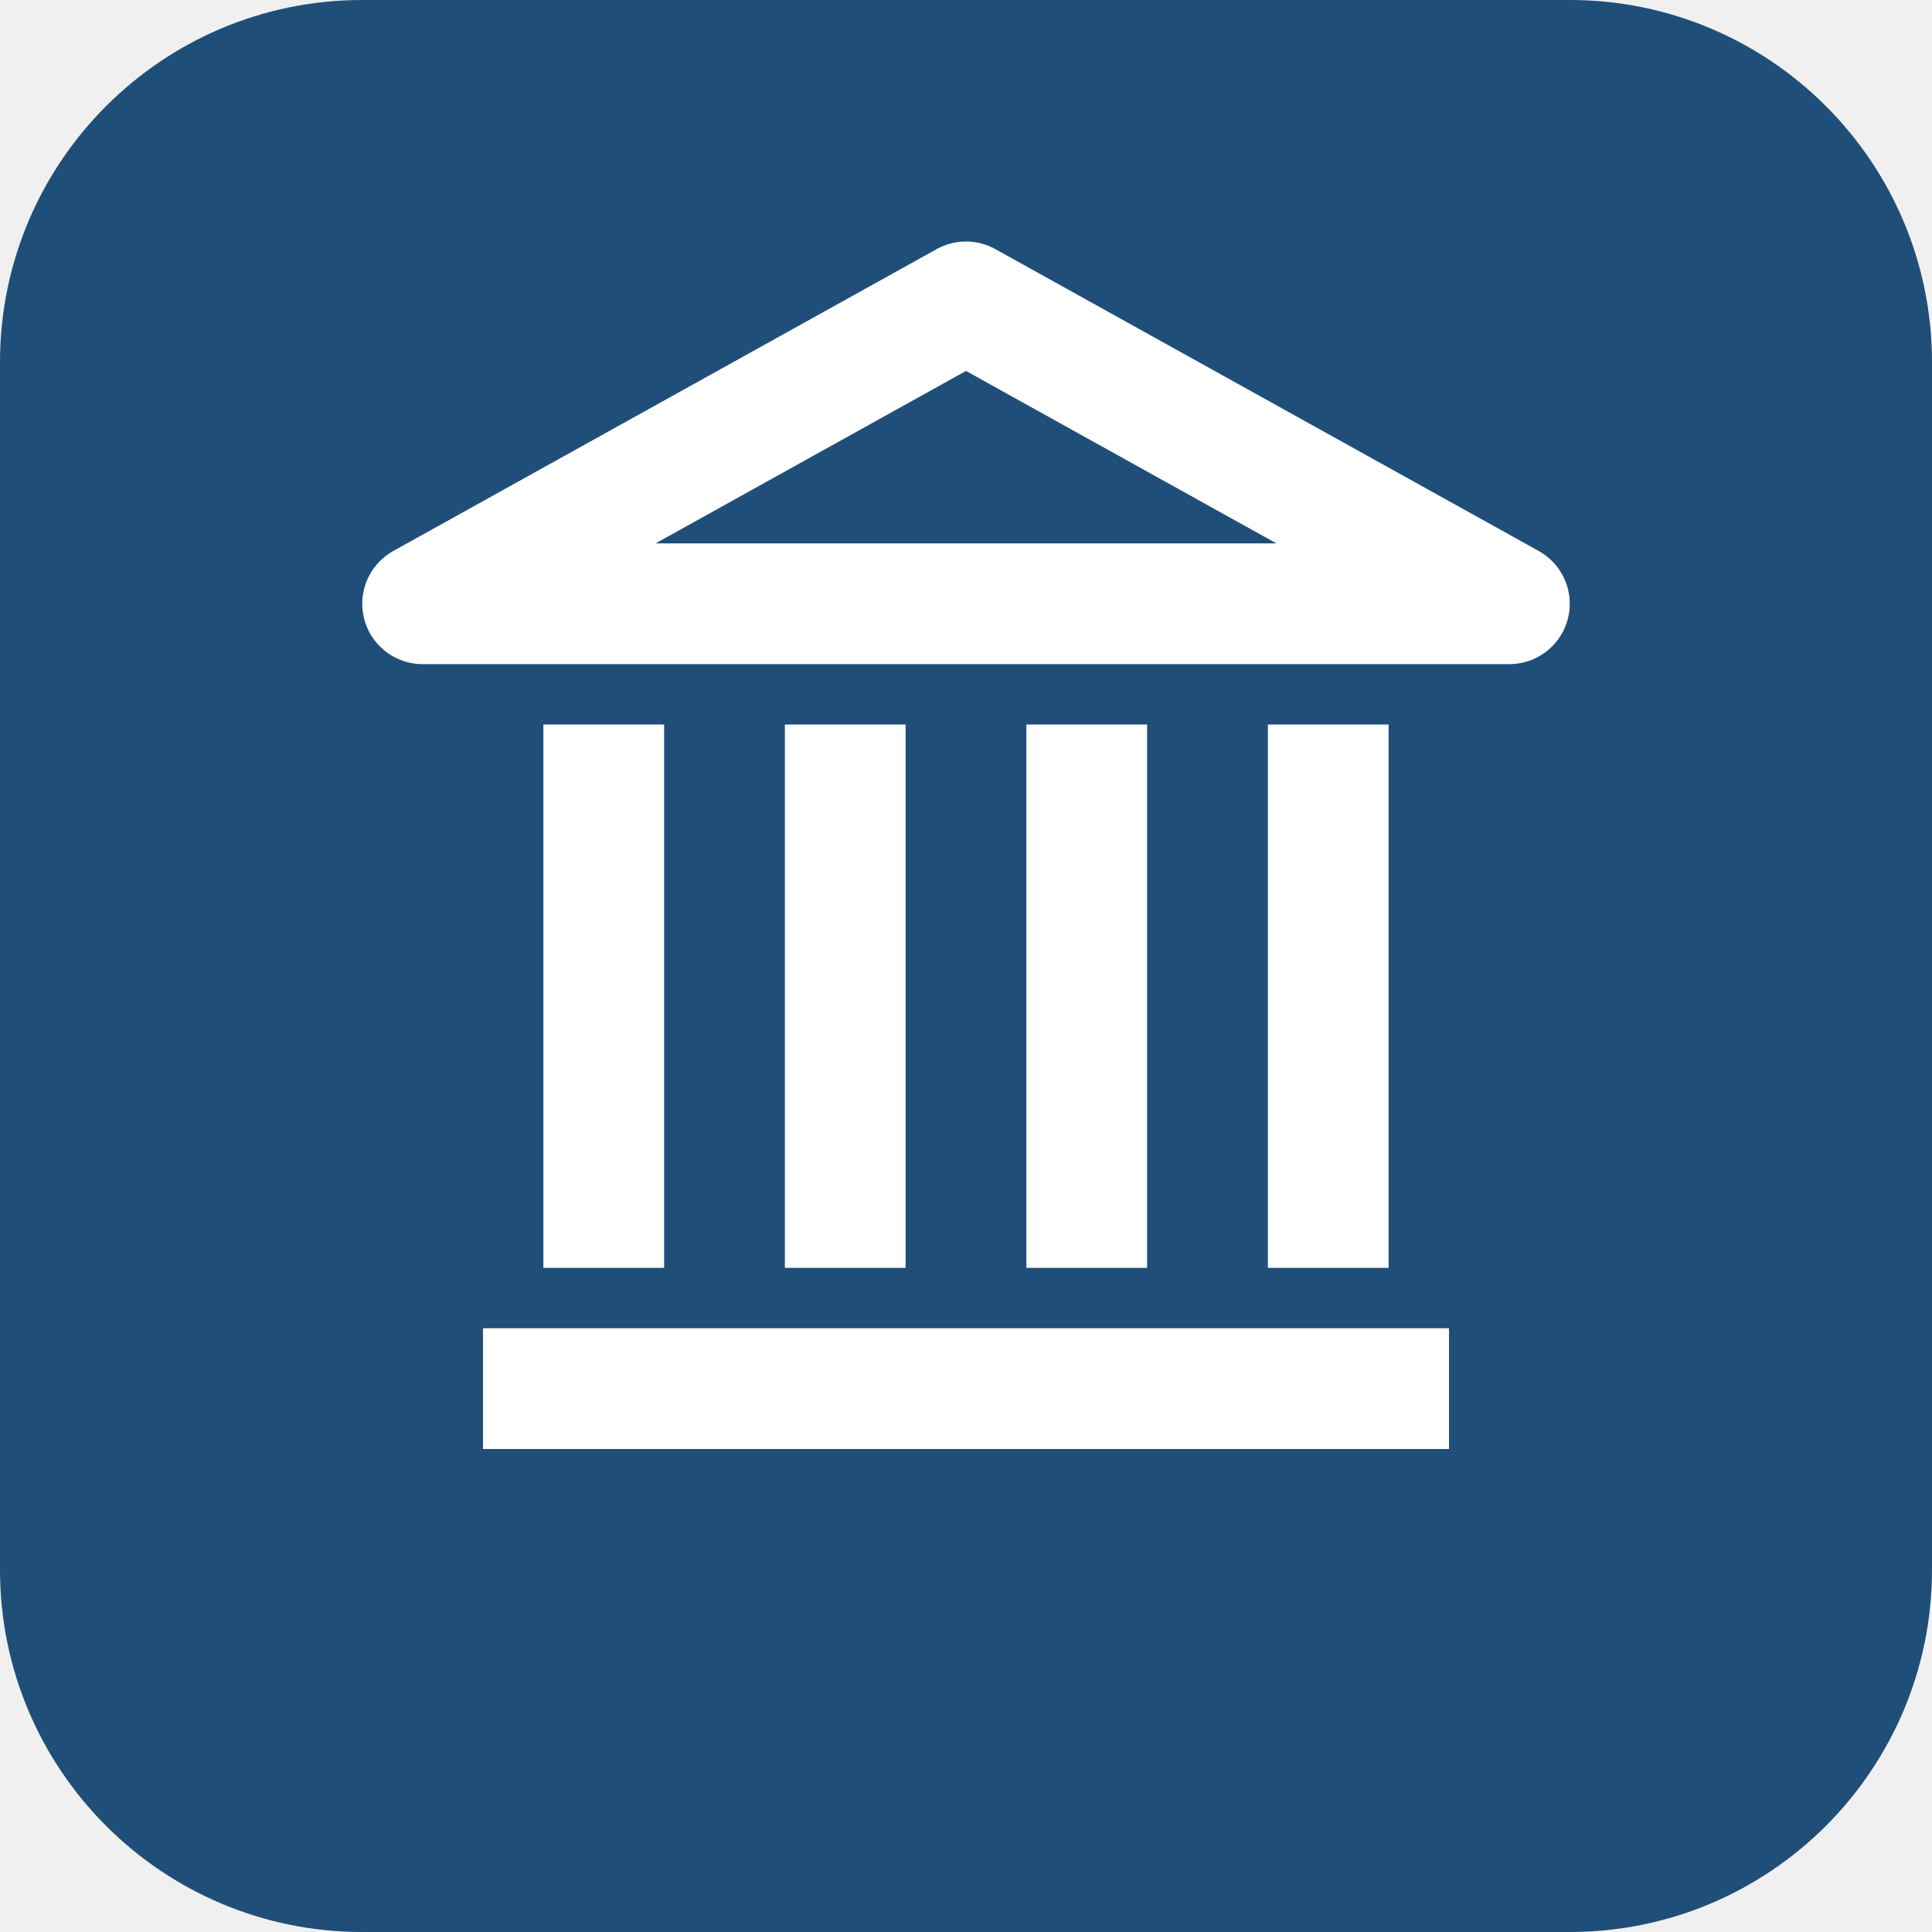
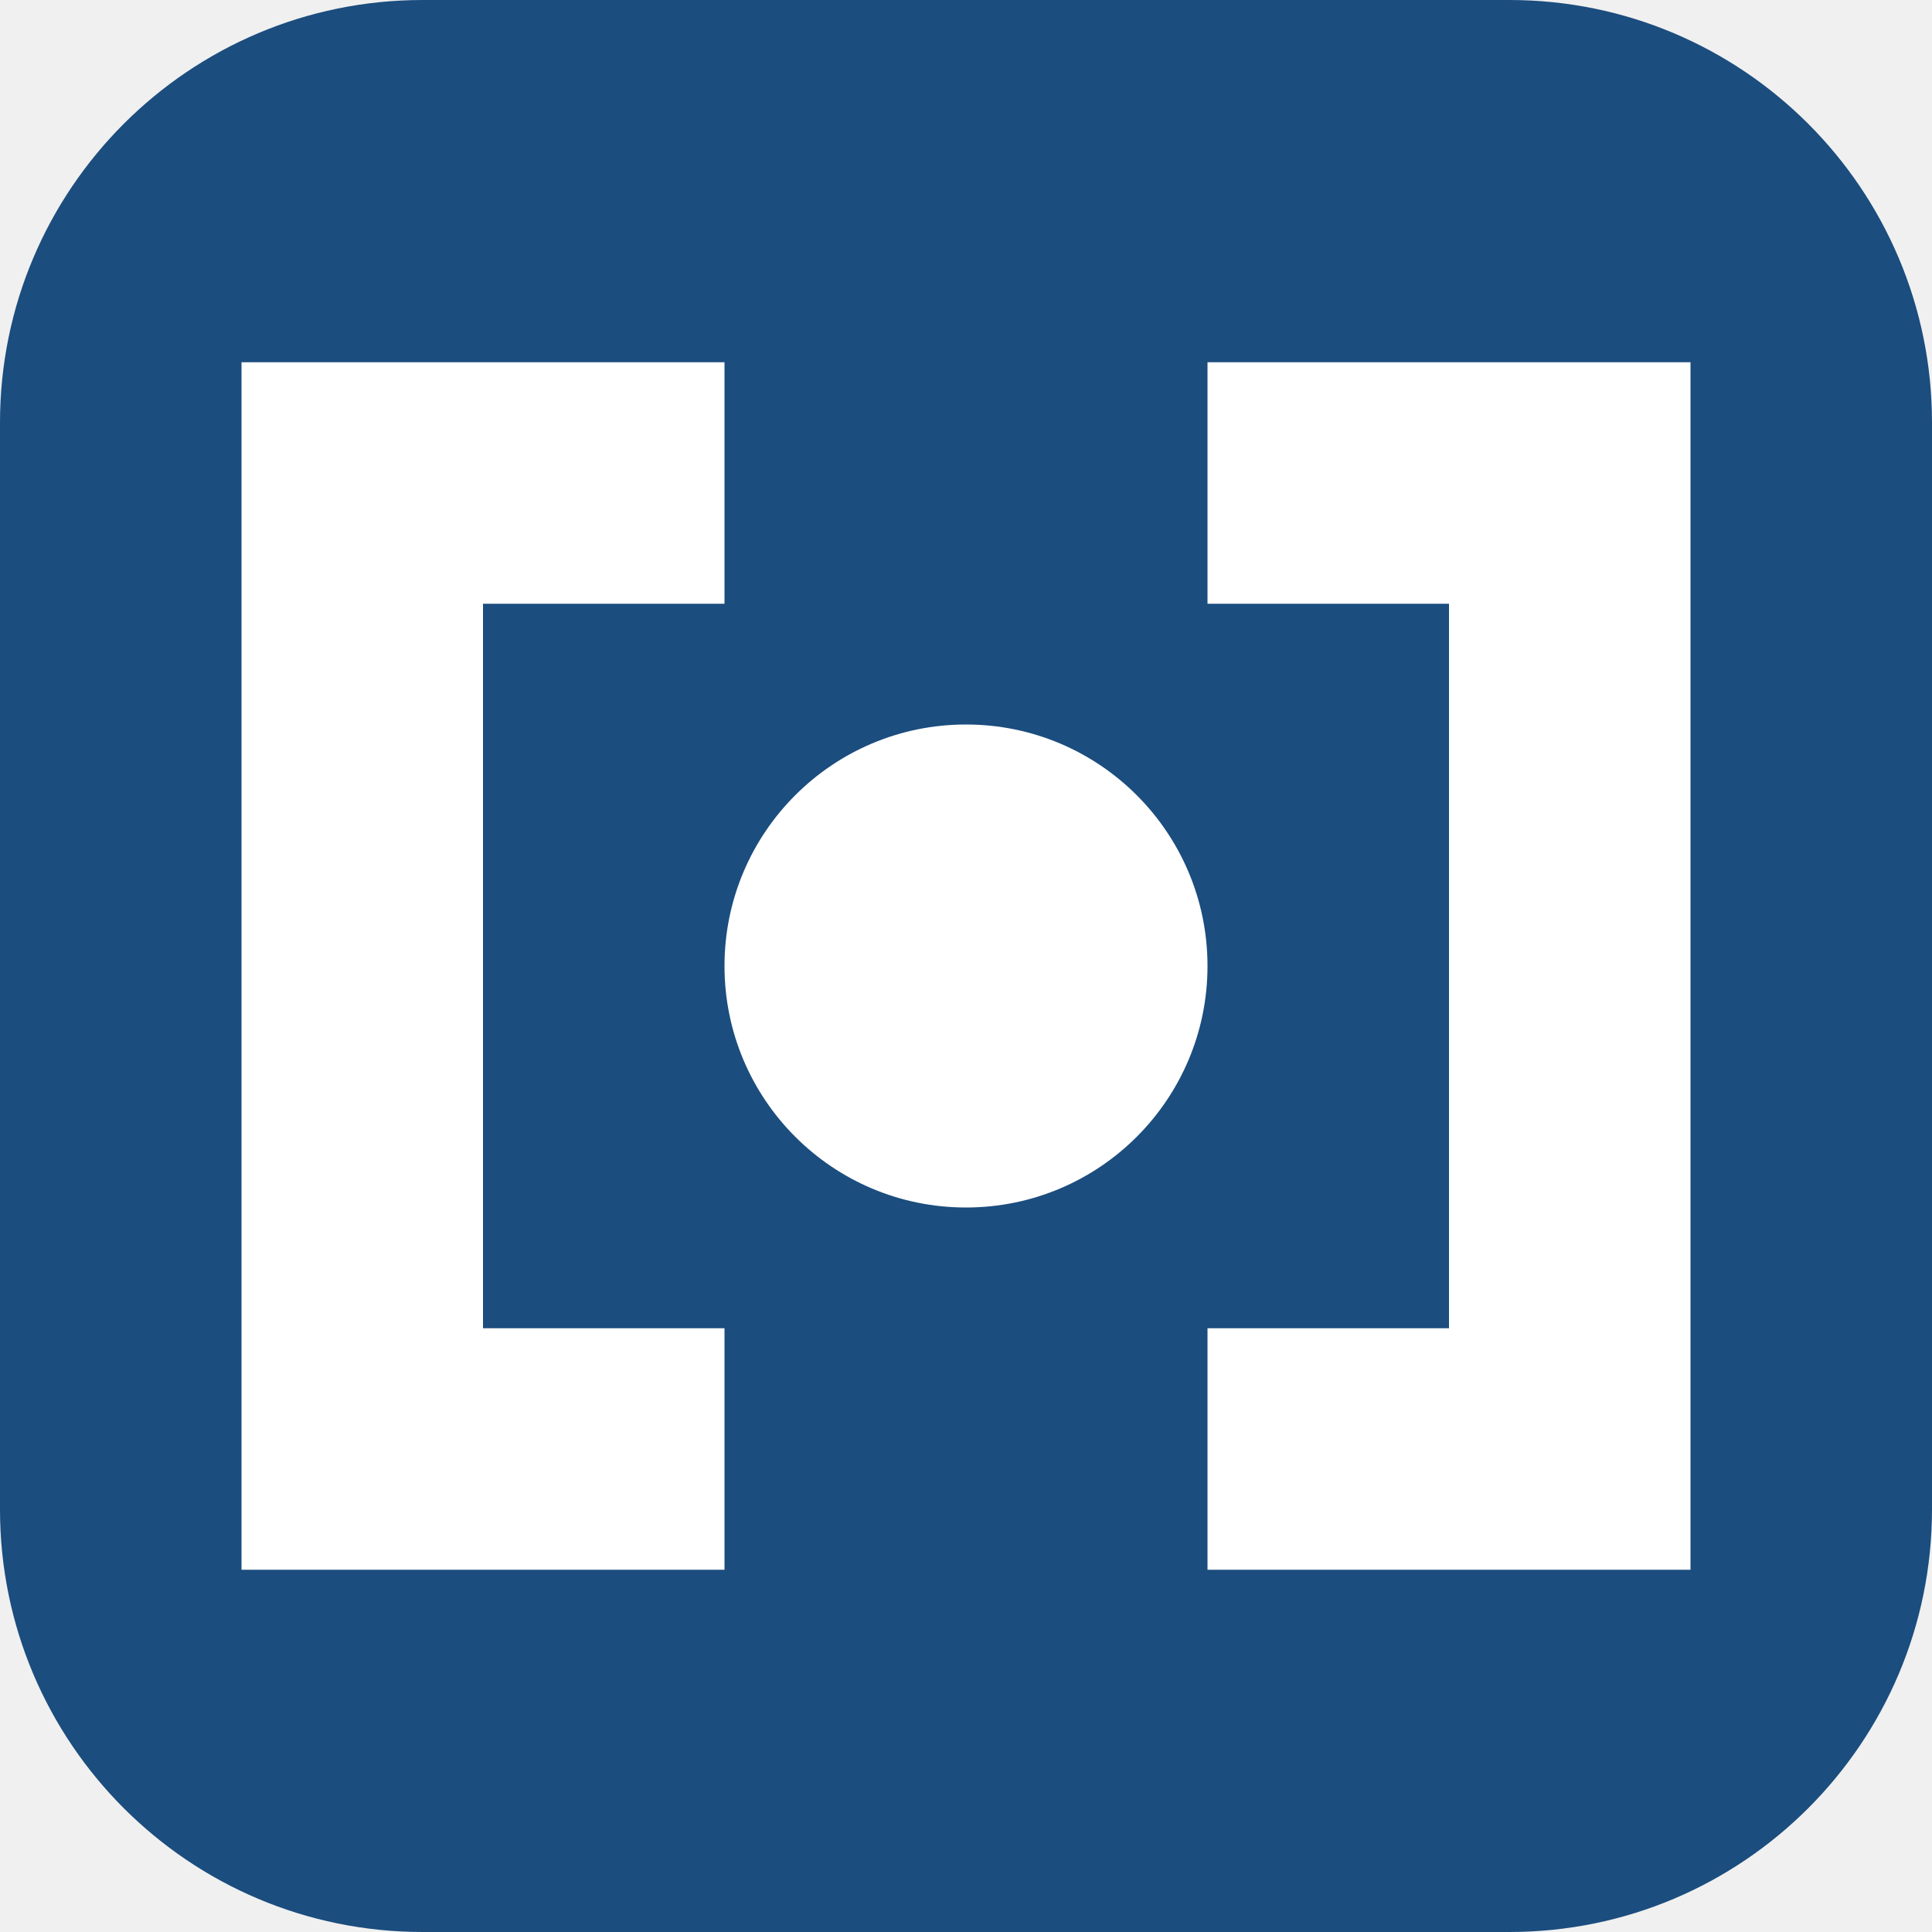
<svg xmlns="http://www.w3.org/2000/svg" viewBox="0 0 32 32">
-   <rect width="32" height="32" rx="6" fill="#1f4e79" />
-   <path d="M8 23h16M10 21V12m4 9V12m4 9V12m4 9V12M7 10l9-5 9 5z" stroke="#fff" stroke-width="2" fill="none" stroke-linejoin="round" />
+   <style>.f{fill:#1b4d7e}.c{fill:none;stroke:#fff;stroke-width:4}.p{fill:#fff}@media (prefers-color-scheme:dark){.f{fill:#90b9ea}.c{stroke:#0e1317}.p{fill:#0e1317}}</style>
+   <rect class="f" width="32" height="32" rx="7" />
+   <path class="c" d="M12 8H6v16h6M20 8h6v16h-6" />
+   <circle class="p" cx="16" cy="16" r="4" />
</svg>
